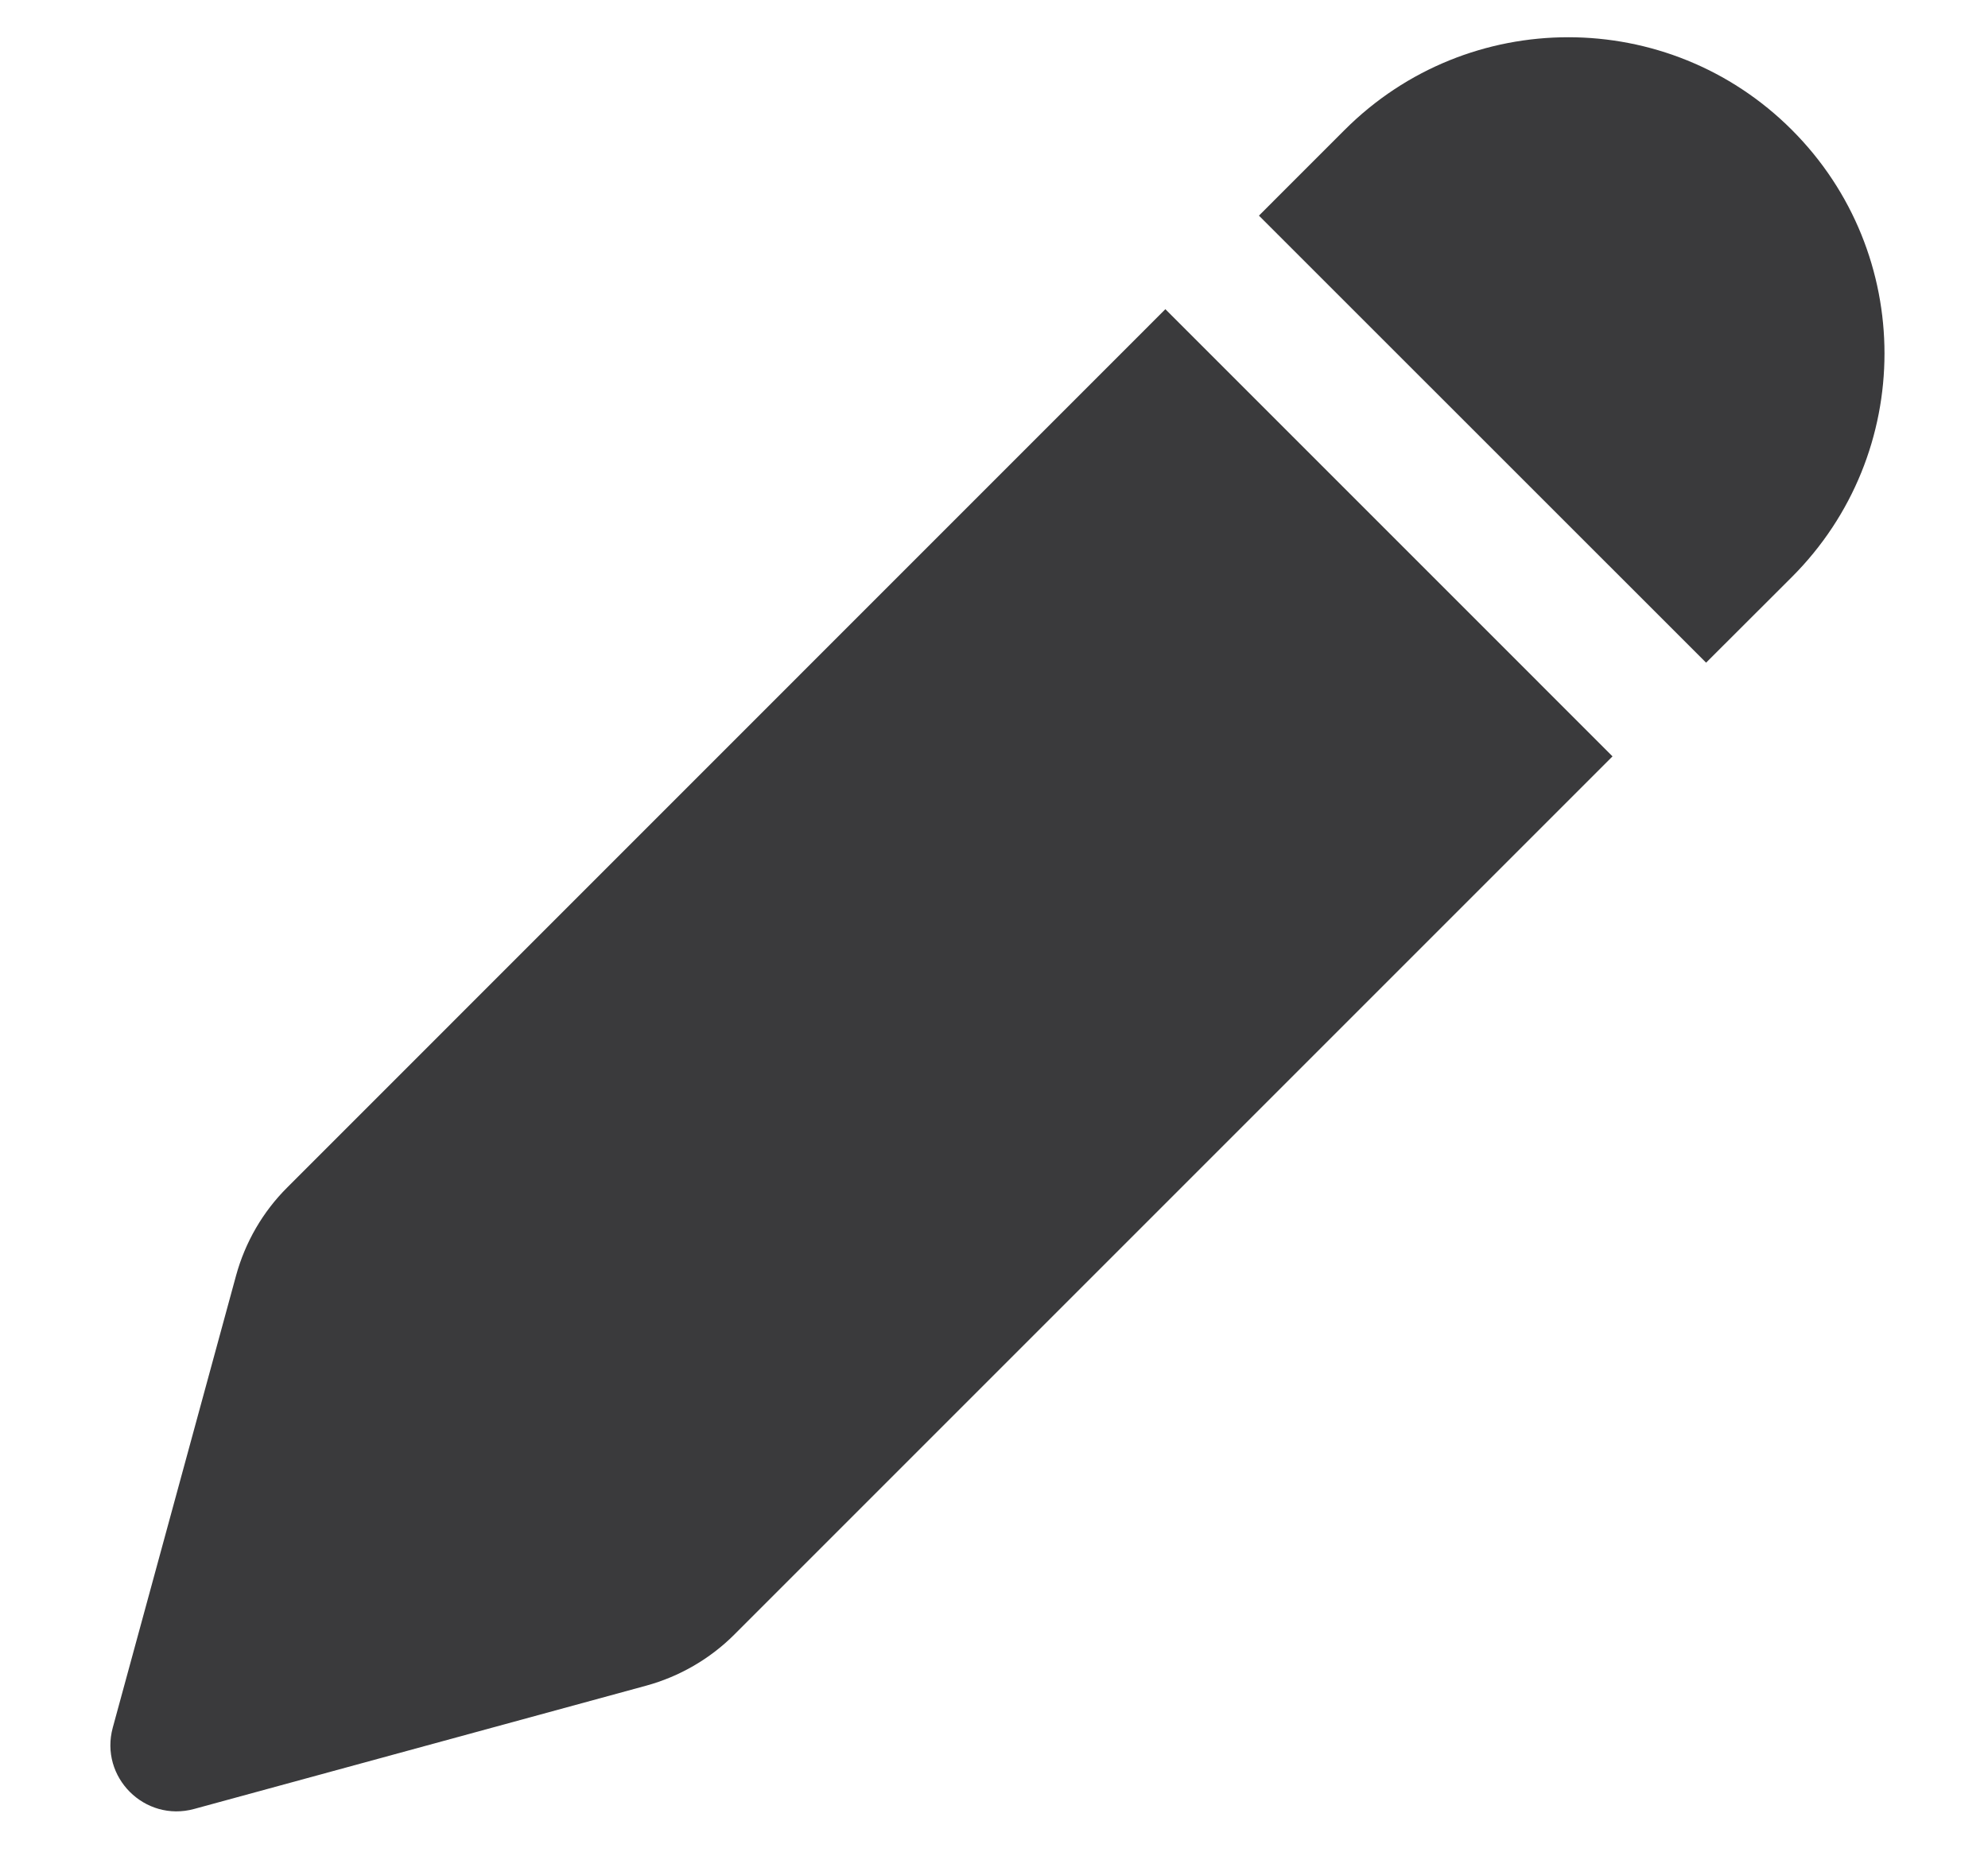
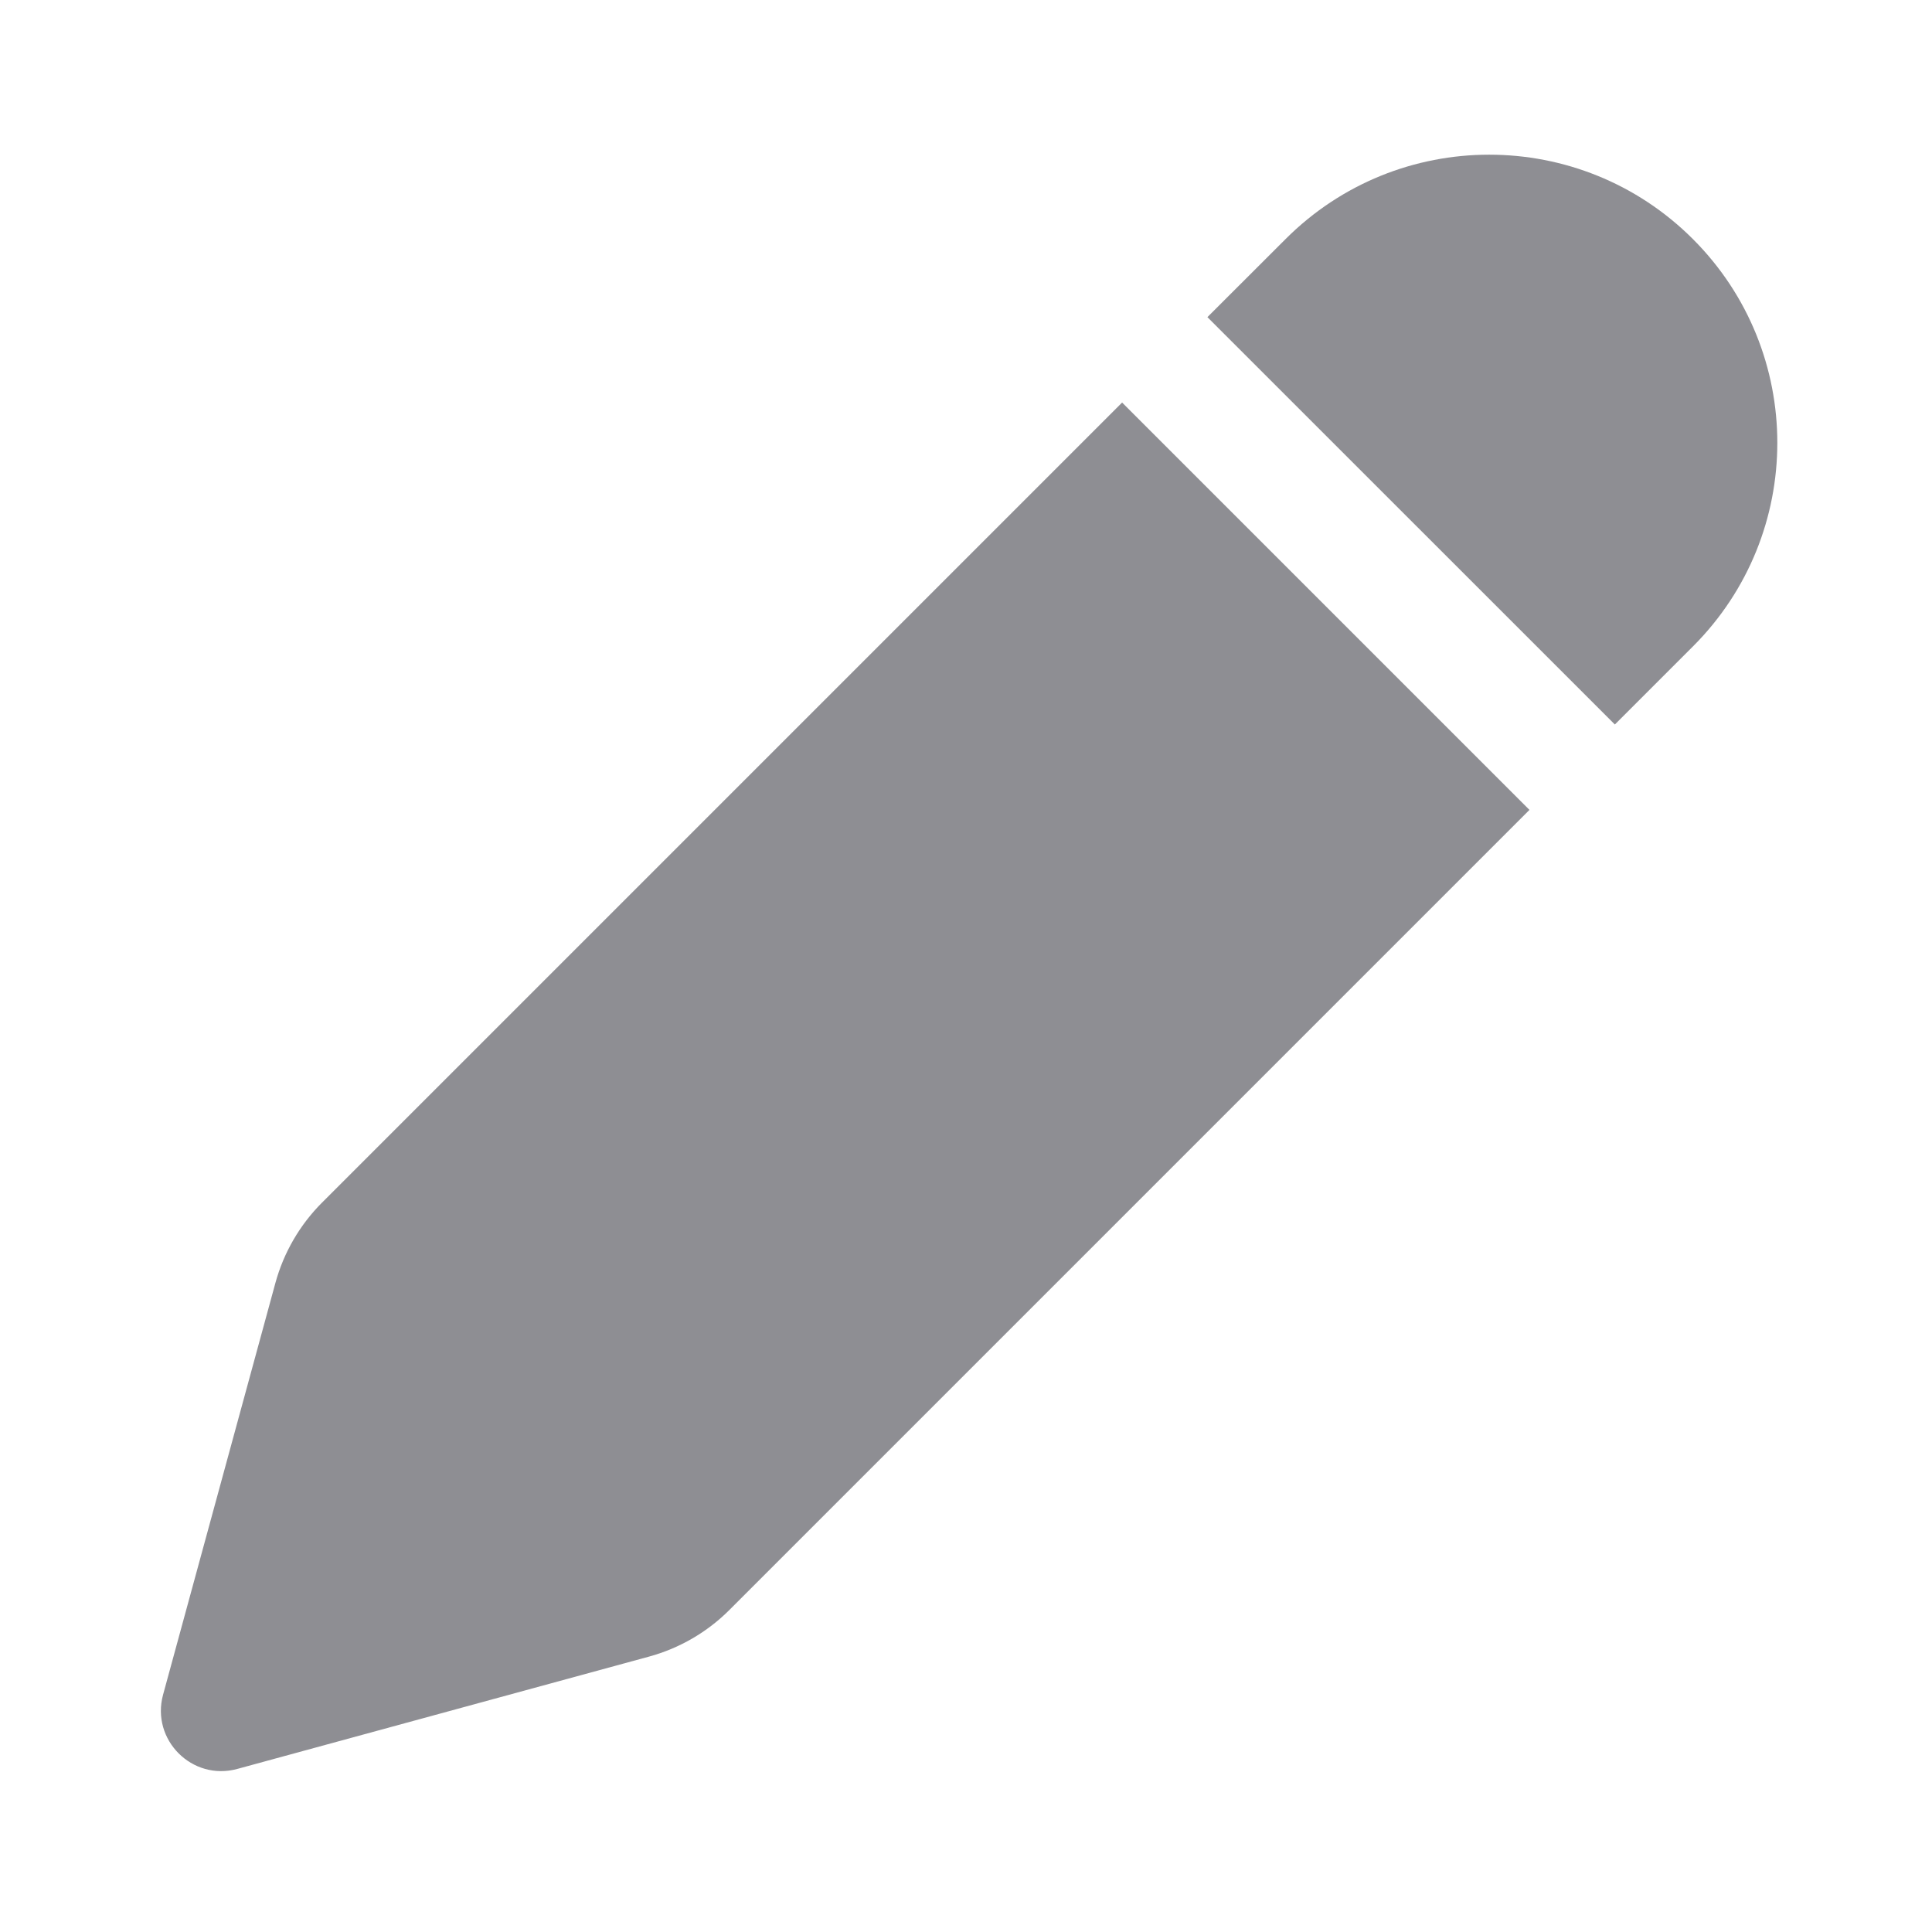
- <svg xmlns="http://www.w3.org/2000/svg" width="15" height="14" viewBox="0 0 15 14" fill="none">
-   <path d="M8.793 2.333L12.167 5.707L5.541 12.333C5.357 12.517 5.127 12.65 4.875 12.719L1.465 13.649C1.092 13.751 0.749 13.409 0.851 13.035L1.781 9.625C1.85 9.373 1.983 9.143 2.168 8.959L8.793 2.333ZM13.52 0.98C14.452 1.912 14.452 3.422 13.52 4.354L12.873 5L9.499 1.627L10.146 0.98C11.078 0.048 12.588 0.048 13.52 0.98Z" fill="#3A3A3C" />
+ <svg xmlns="http://www.w3.org/2000/svg" width="20" height="20" viewBox="0 0 20 20" fill="none">
+   <path d="M11.616 4.167L15.833 8.384L7.551 16.666C7.321 16.896 7.034 17.063 6.719 17.149L2.456 18.312C1.989 18.439 1.561 18.011 1.688 17.544L2.851 13.281C2.937 12.966 3.104 12.679 3.334 12.449L11.616 4.167ZM17.525 2.475C18.69 3.64 18.69 5.528 17.525 6.692L16.717 7.5L12.499 3.283L13.308 2.475C14.472 1.31 16.36 1.31 17.525 2.475Z" fill="#8E8E93" />
</svg>
